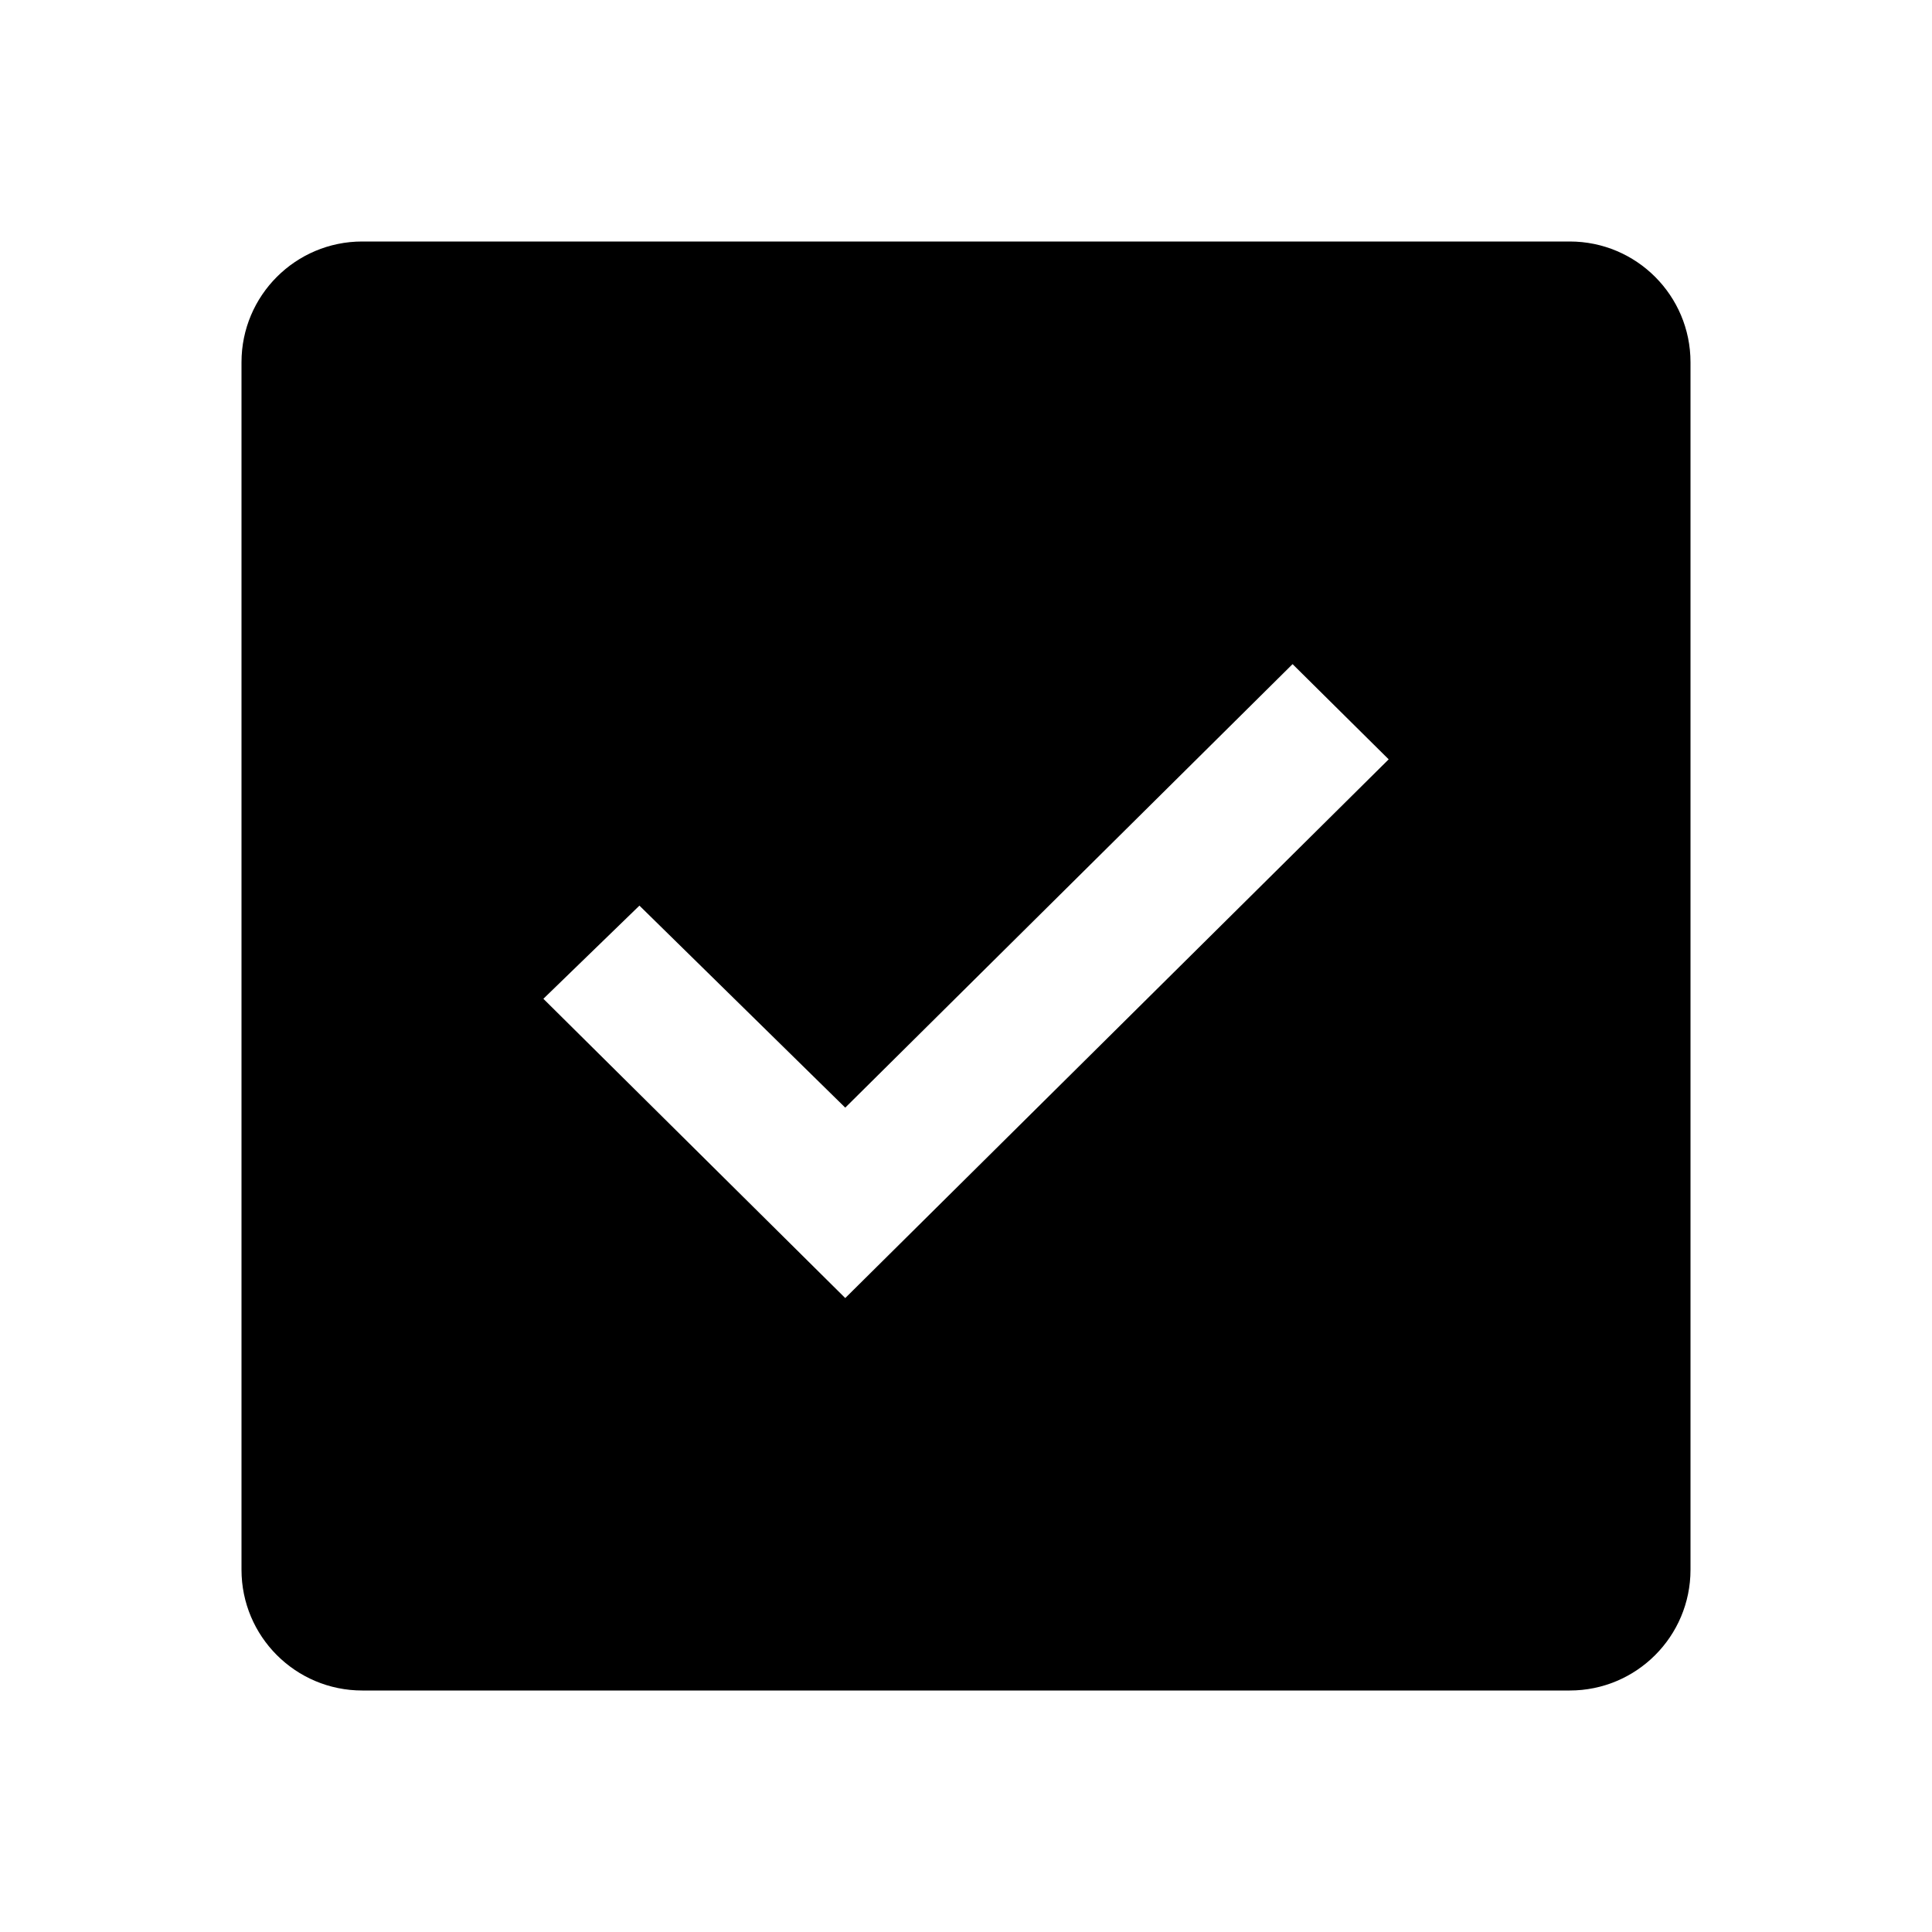
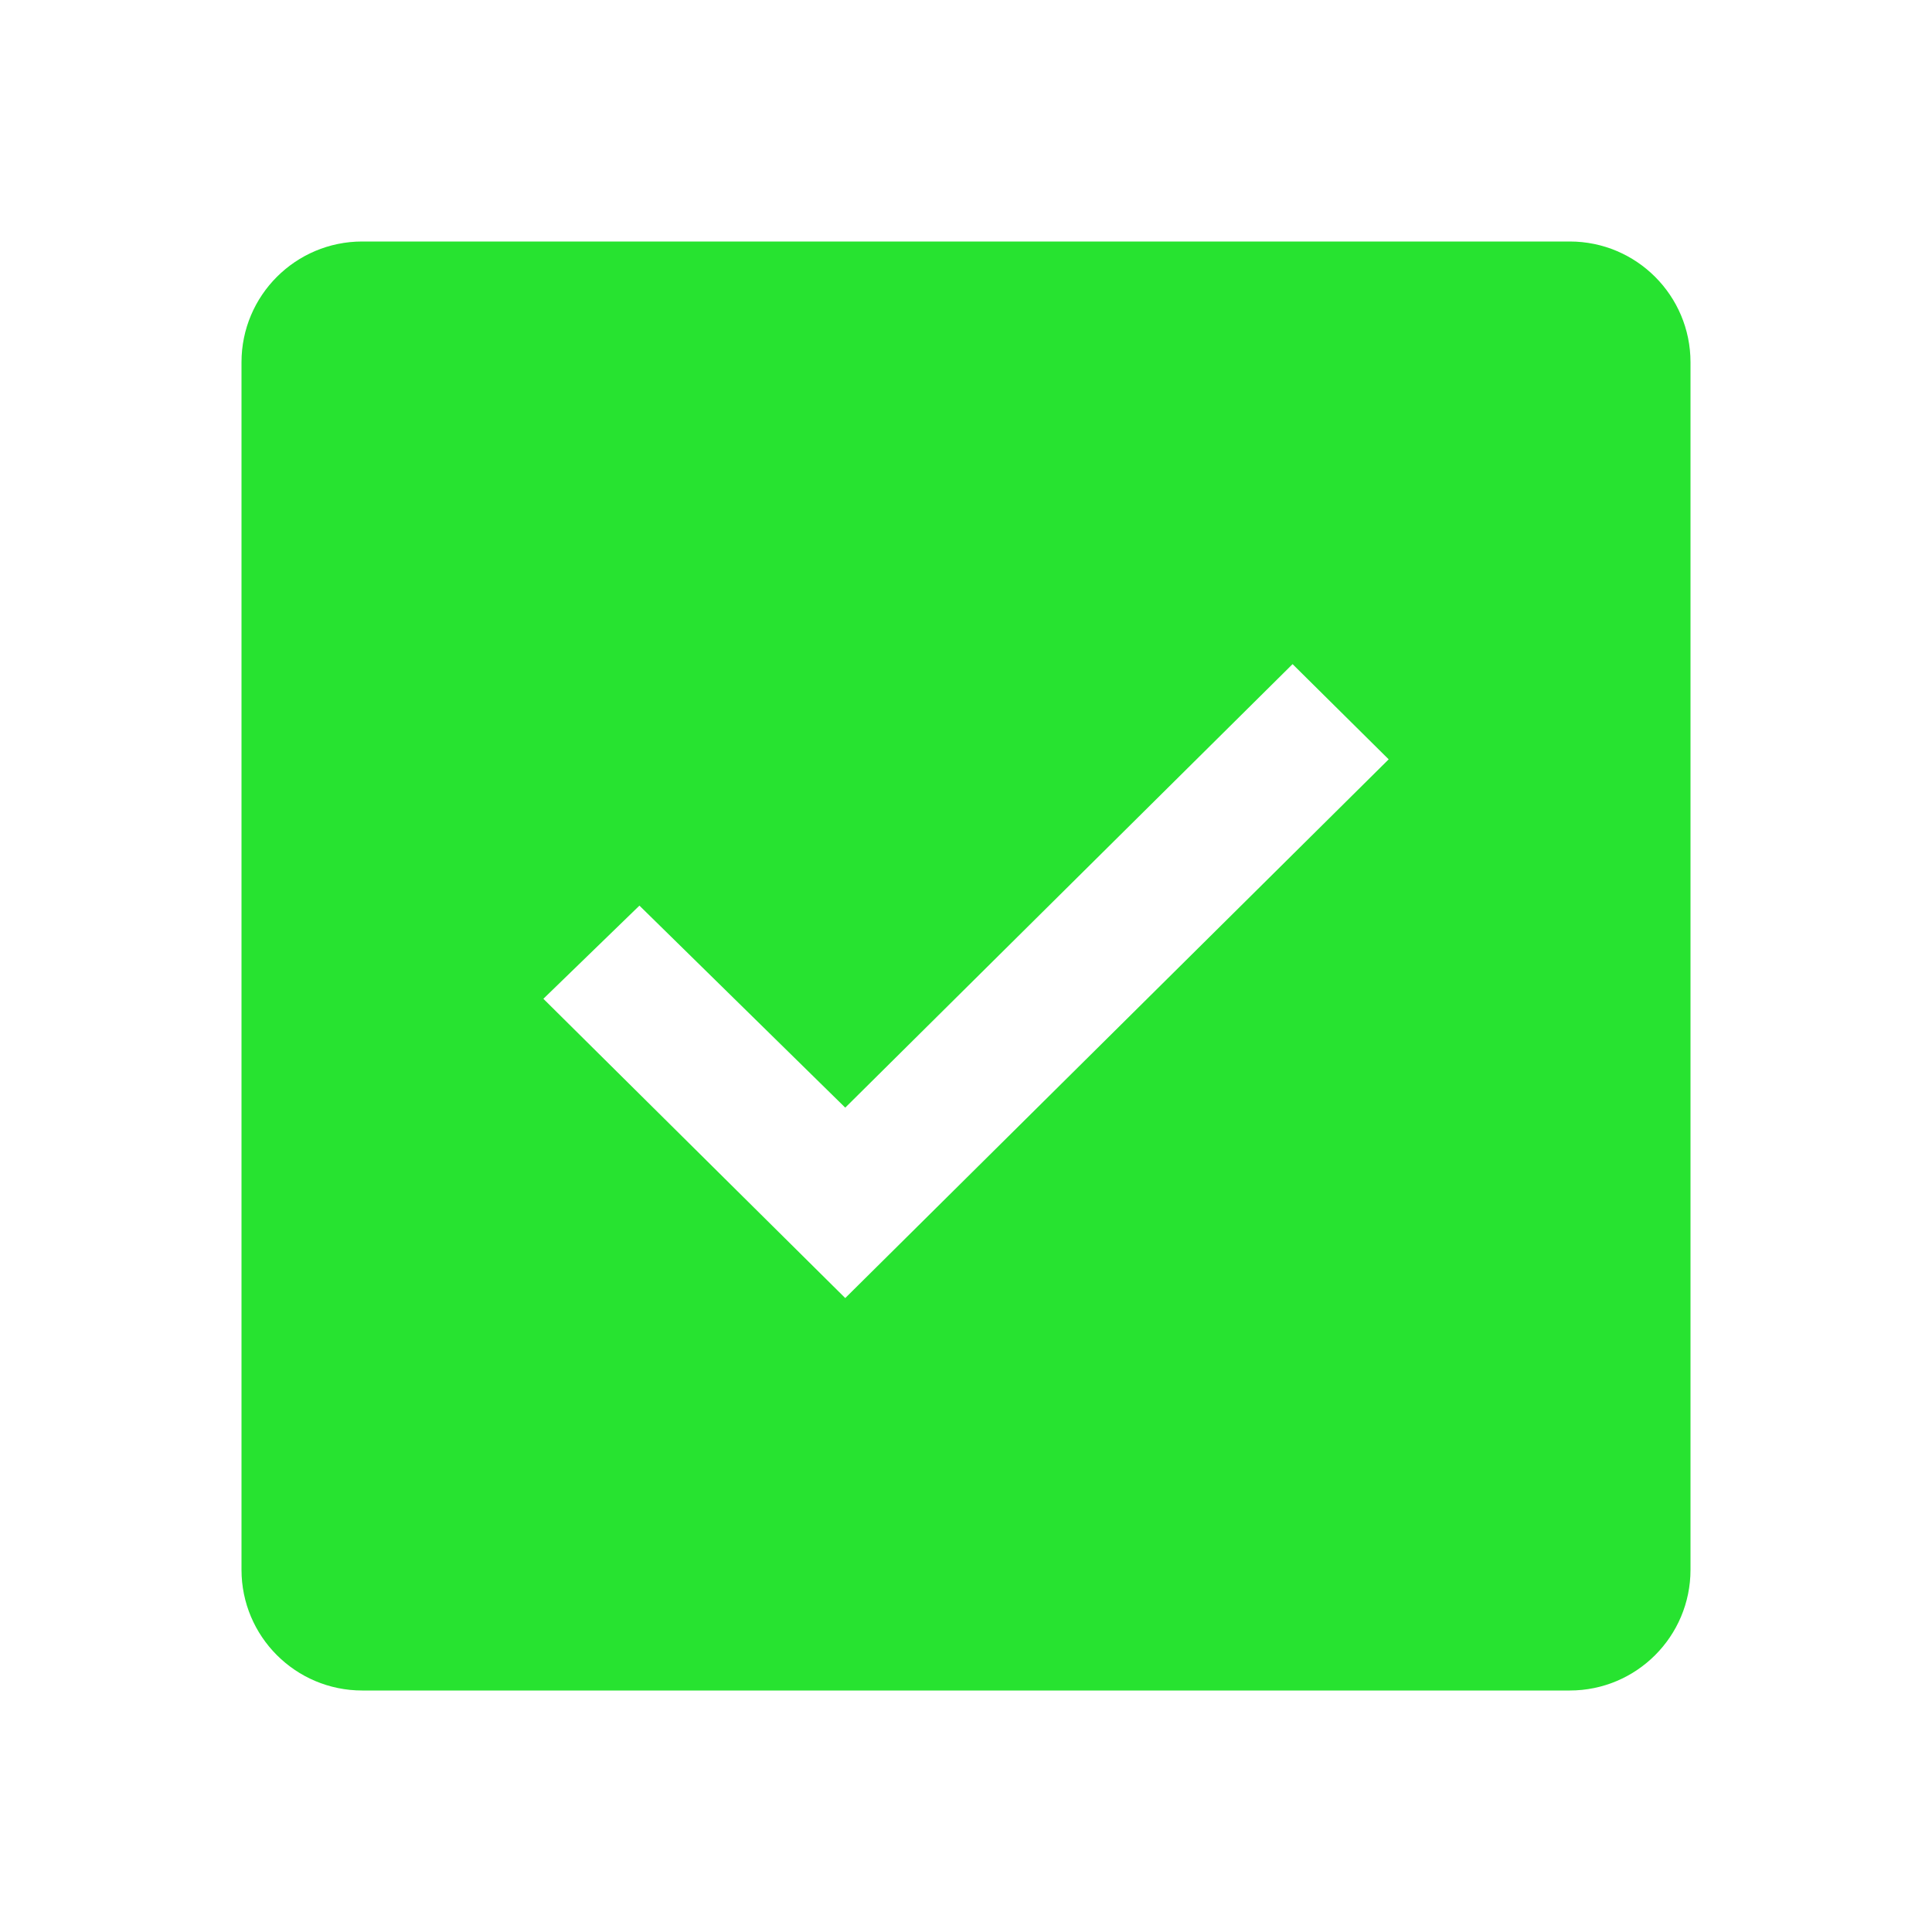
- <svg xmlns="http://www.w3.org/2000/svg" fill="#000000" width="800px" height="800px" viewBox="0 0 32 32" id="icon">
+ <svg xmlns="http://www.w3.org/2000/svg" fill="#27e330" width="800px" height="800px" viewBox="0 0 32 32" id="icon">
  <defs>
    <style>
      .cls-1 {
        fill: none;
      }
    </style>
  </defs>
  <path d="M26,4H6A2,2,0,0,0,4,6V26a2,2,0,0,0,2,2H26a2,2,0,0,0,2-2V6A2,2,0,0,0,26,4ZM14,21.5,9,16.543,10.591,15,14,18.346,21.409,11l1.592,1.577Z" transform="translate(0 0)" />
  <path id="inner-path" class="cls-1" d="M14,21.5,9,16.543,10.591,15,14,18.346,21.409,11l1.592,1.577Z" transform="translate(0 0)" />
  <rect id="_Transparent_Rectangle_" data-name="&lt;Transparent Rectangle&gt;" class="cls-1" width="32" height="32" />
</svg>
